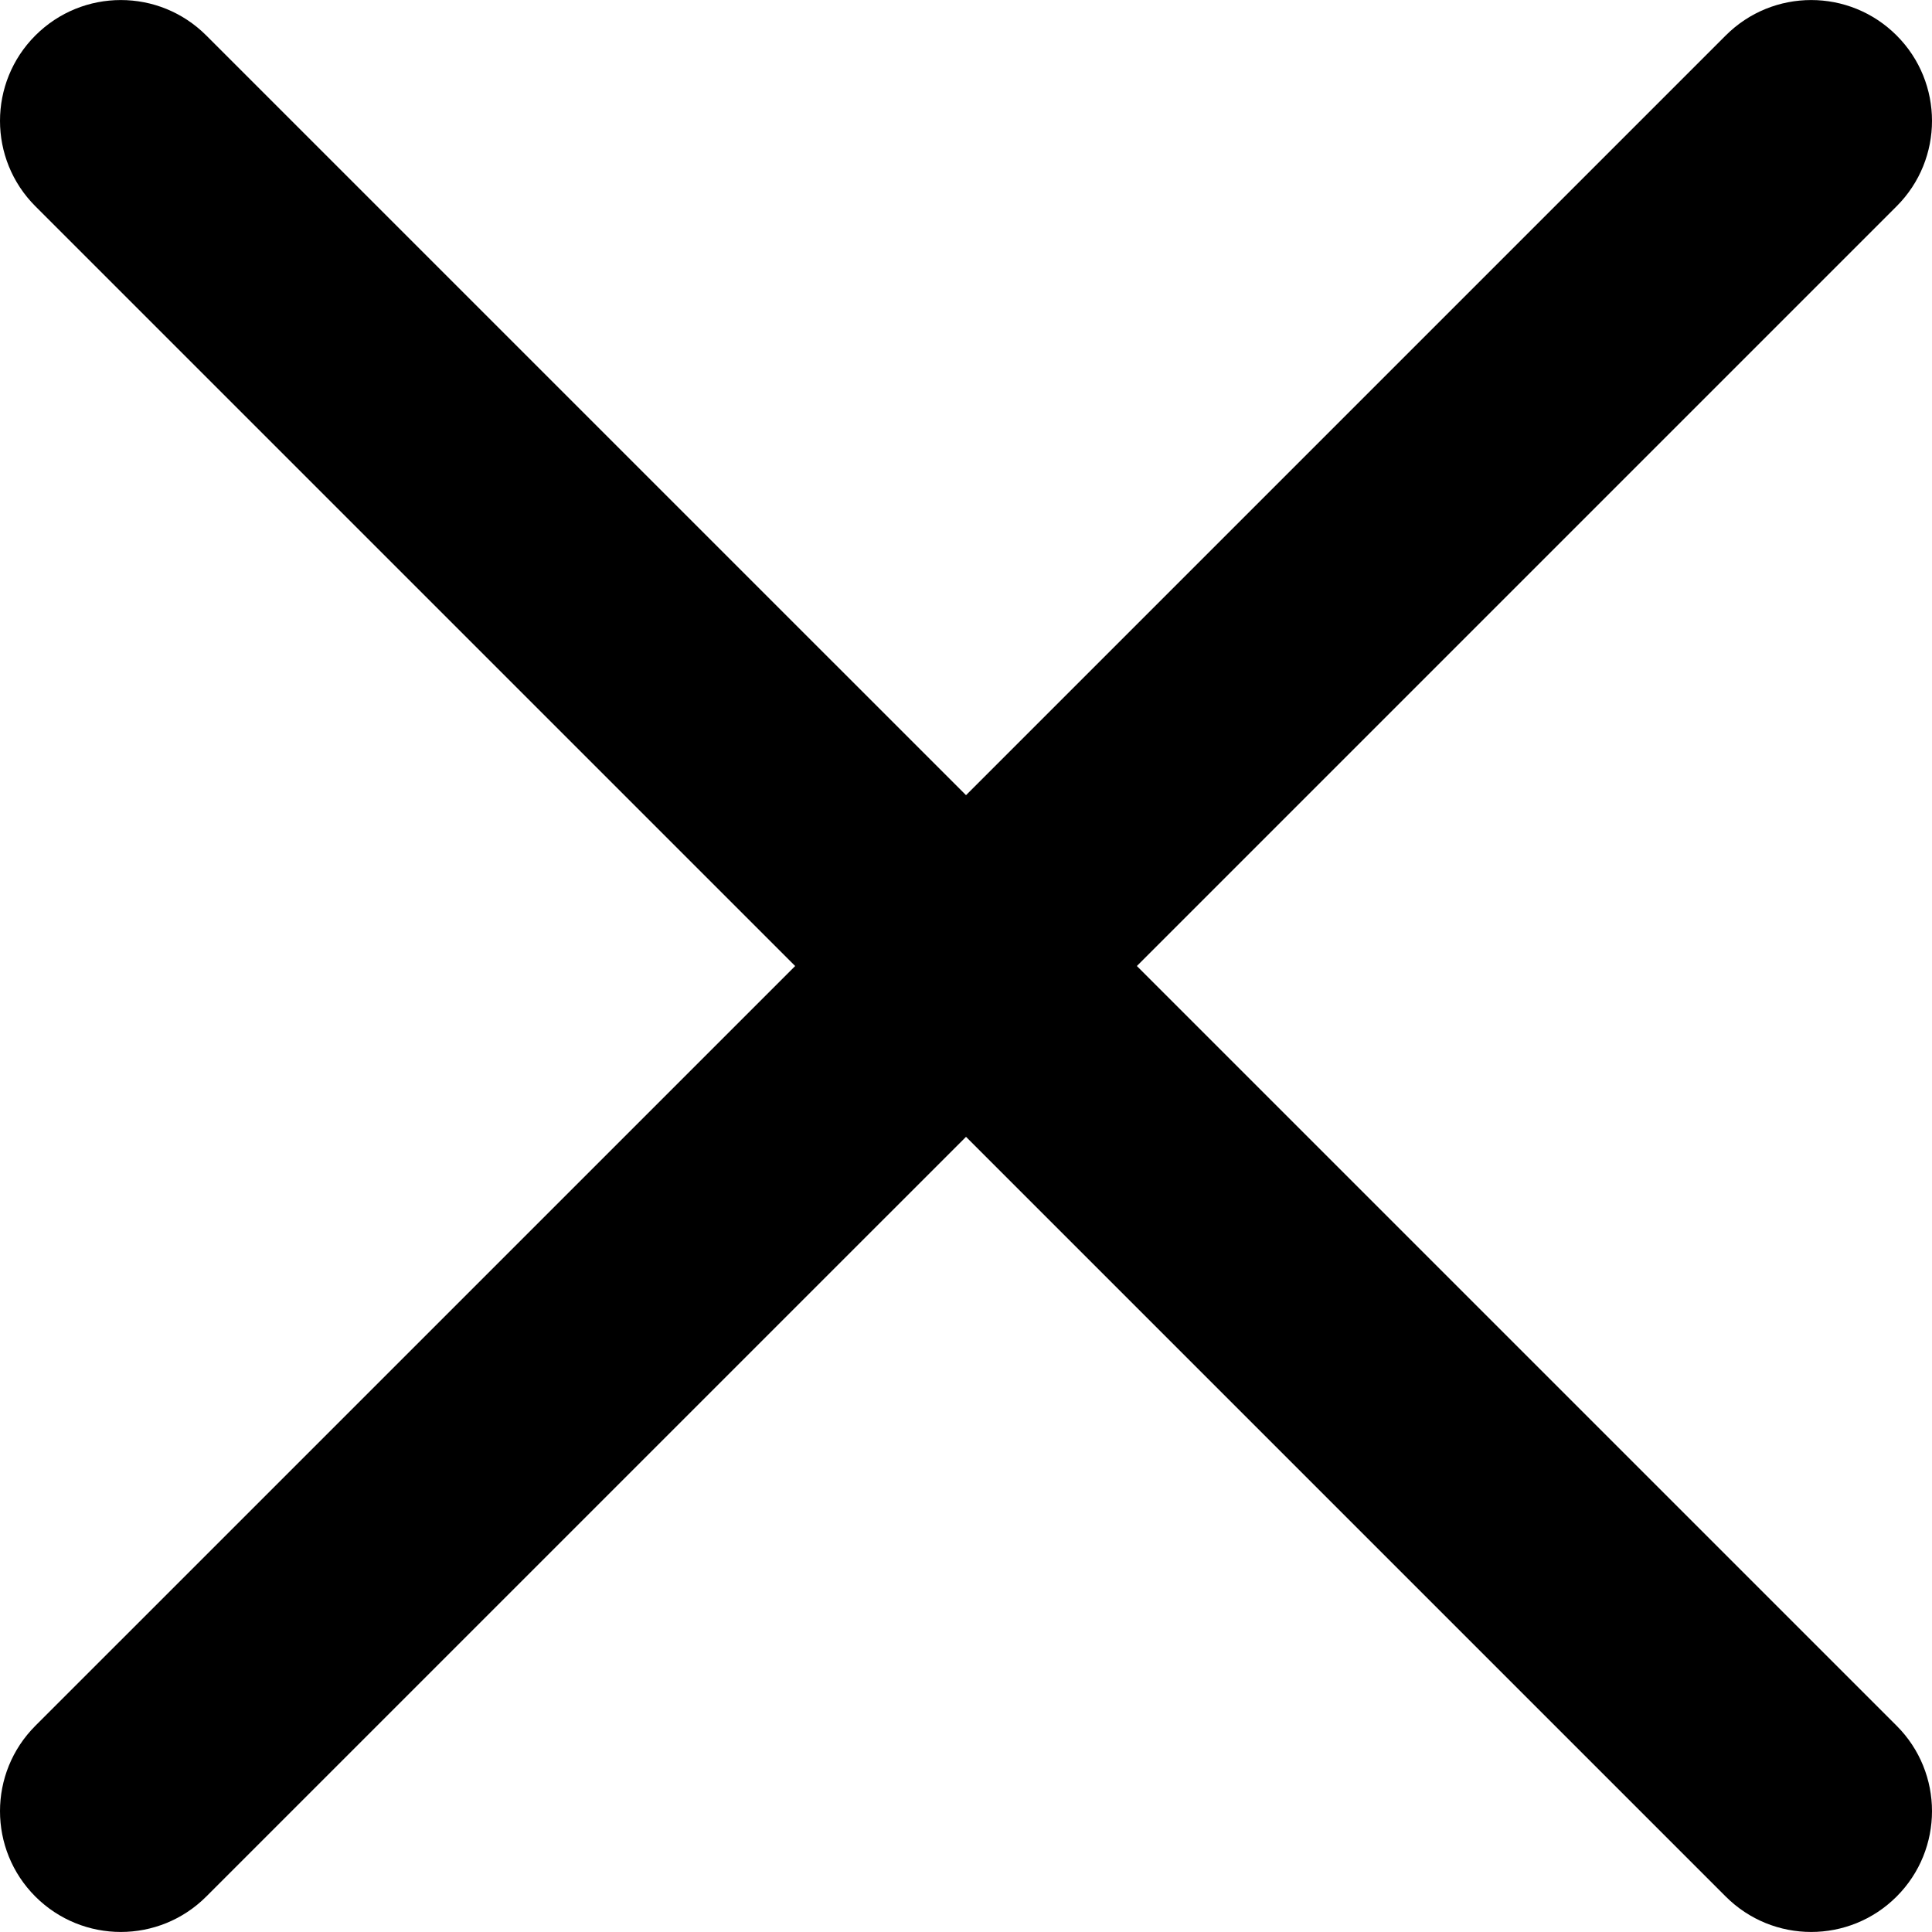
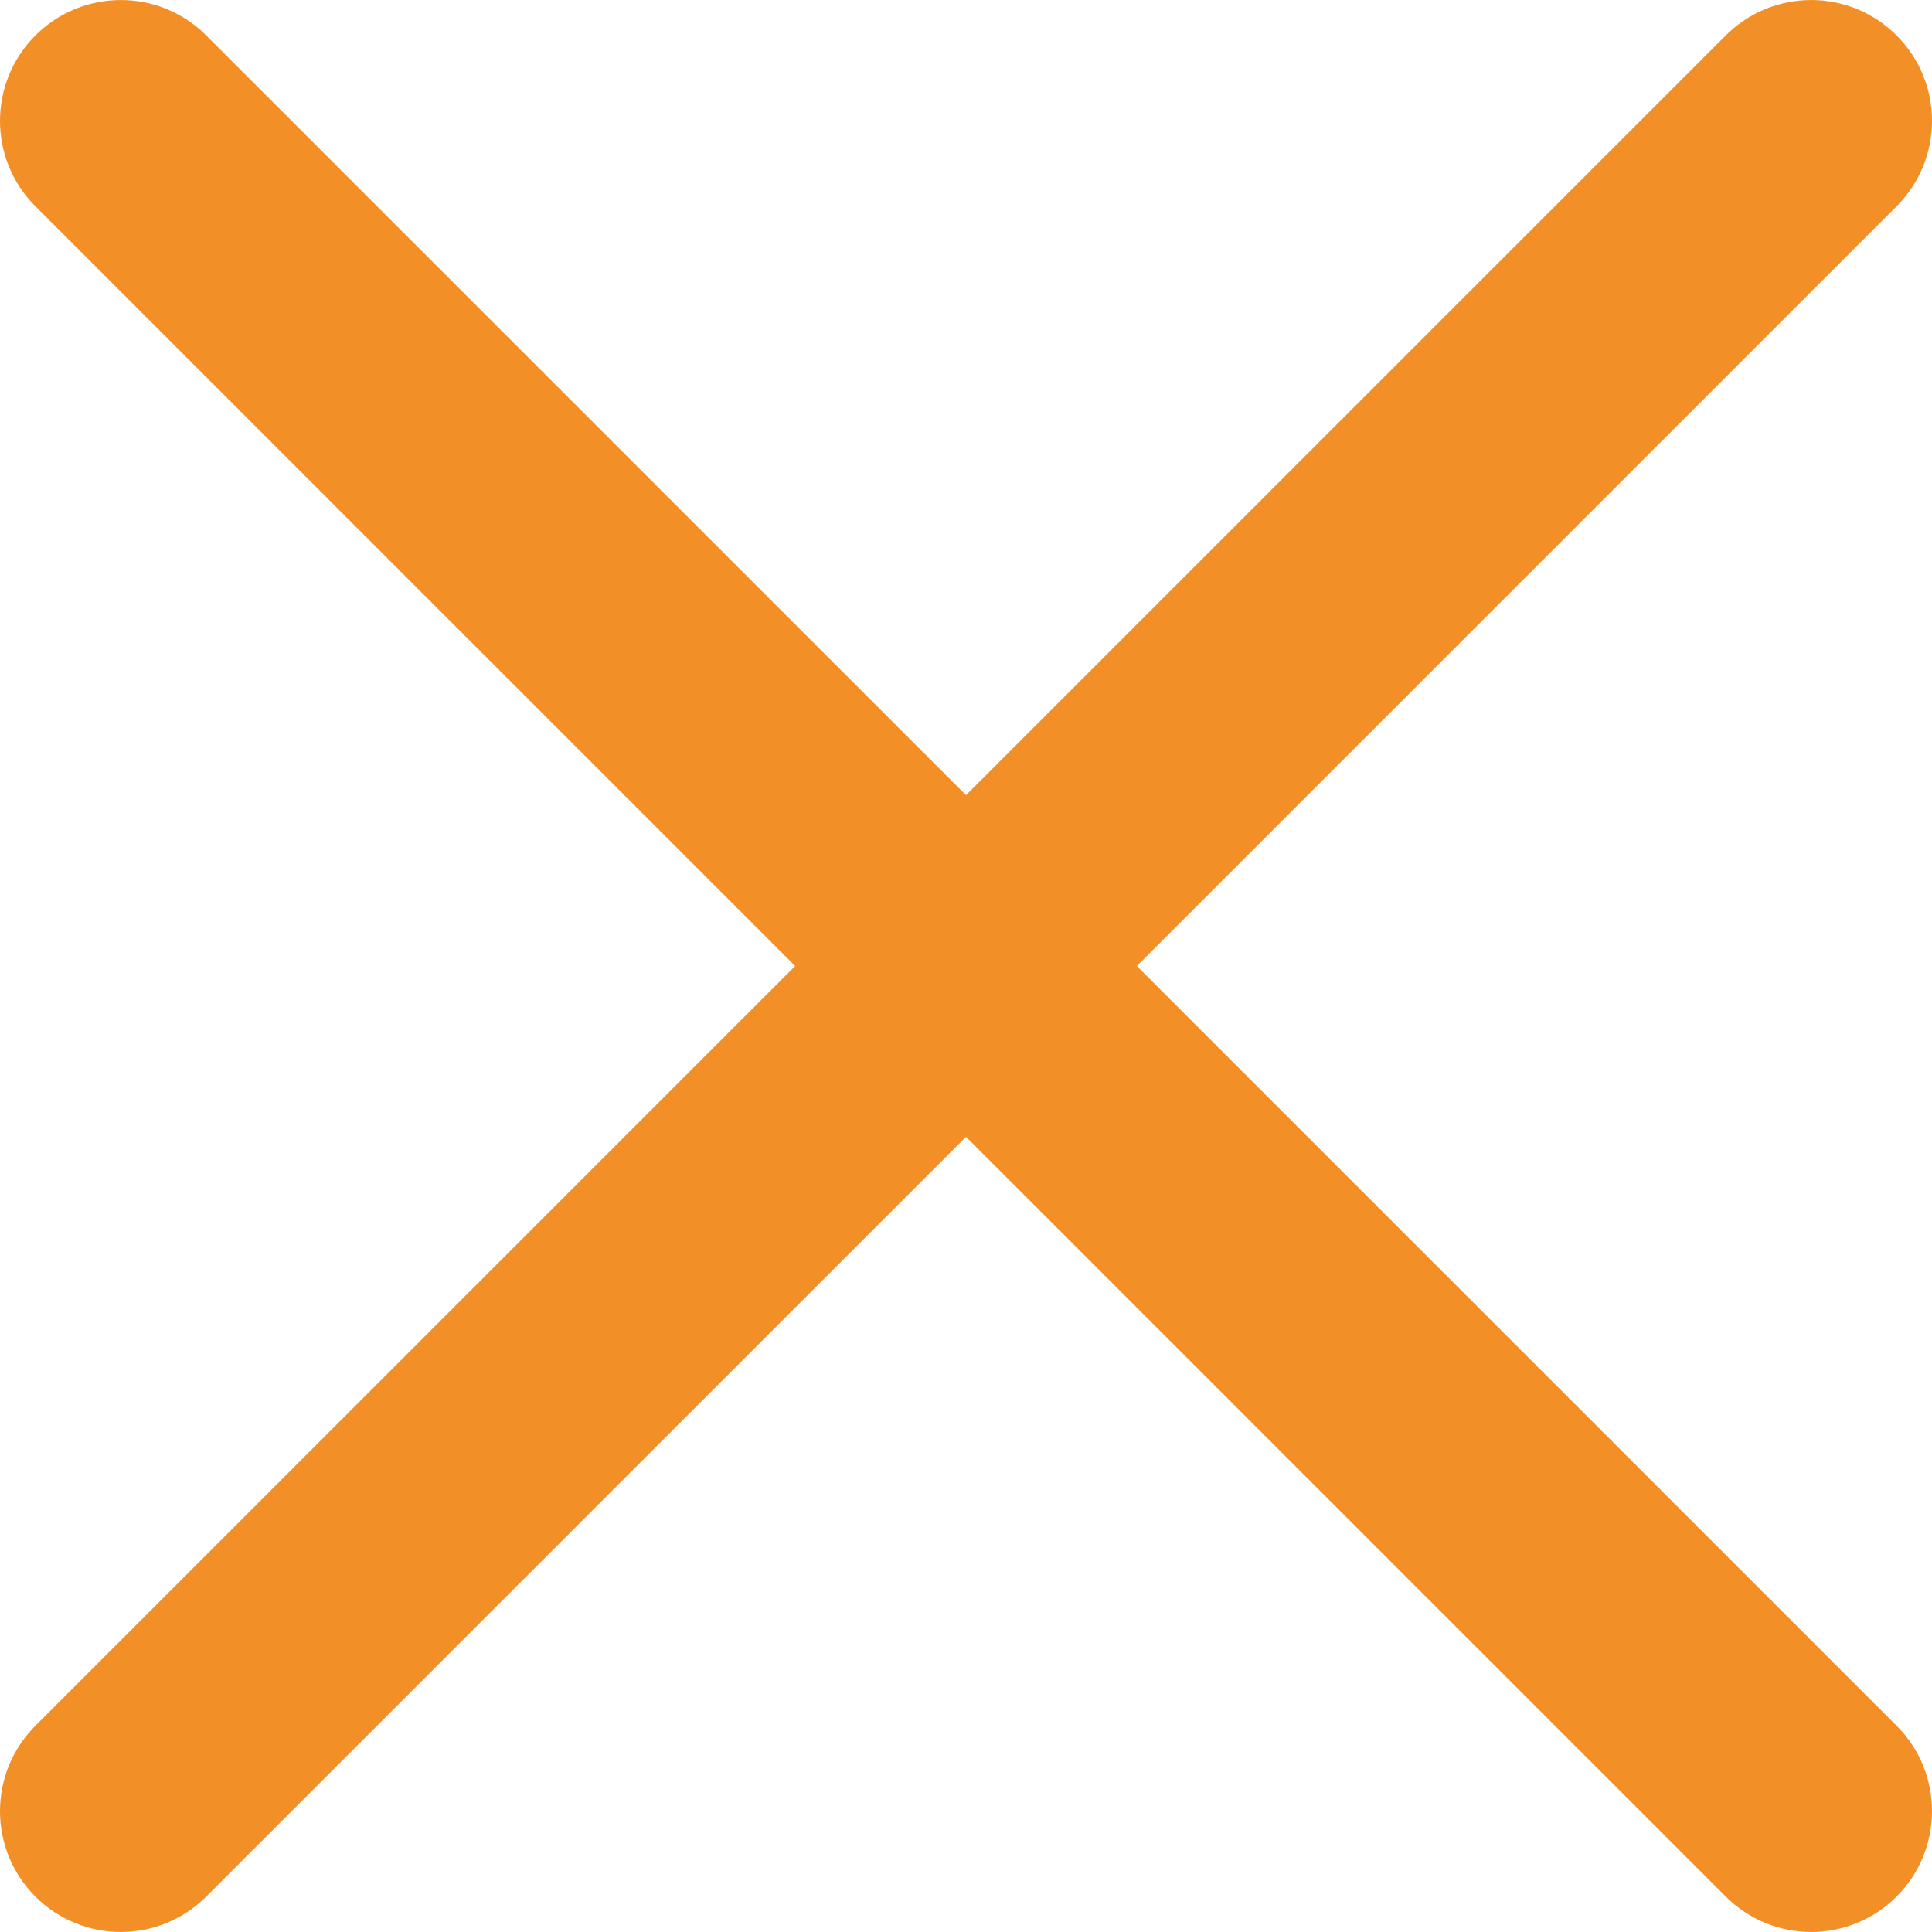
<svg xmlns="http://www.w3.org/2000/svg" version="1.1" id="Capa_1" x="0px" y="0px" viewBox="0 0 47.971 47.971" style="enable-background:new 0 0 47.971 47.971;" xml:space="preserve">
  <g>
-     <path d="M28.228,23.986L47.092,5.122c1.172-1.171,1.172-3.071,0-4.242c-1.172-1.172-3.07-1.172-4.242,0L23.986,19.744L5.121,0.88   c-1.172-1.172-3.07-1.172-4.242,0c-1.172,1.171-1.172,3.071,0,4.242l18.865,18.864L0.879,42.85c-1.172,1.171-1.172,3.071,0,4.242   C1.465,47.677,2.233,47.97,3,47.97s1.535-0.293,2.121-0.879l18.865-18.864L42.85,47.091c0.586,0.586,1.354,0.879,2.121,0.879   s1.535-0.293,2.121-0.879c1.172-1.171,1.172-3.071,0-4.242L28.228,23.986z" />
+     <path d="M28.228,23.986L47.092,5.122c1.172-1.171,1.172-3.071,0-4.242c-1.172-1.172-3.07-1.172-4.242,0L23.986,19.744L5.121,0.88   c-1.172-1.172-3.07-1.172-4.242,0c-1.172,1.171-1.172,3.071,0,4.242l18.865,18.864L0.879,42.85c-1.172,1.171-1.172,3.071,0,4.242   C1.465,47.677,2.233,47.97,3,47.97s1.535-0.293,2.121-0.879l18.865-18.864L42.85,47.091c0.586,0.586,1.354,0.879,2.121,0.879   s1.535-0.293,2.121-0.879c1.172-1.171,1.172-3.071,0-4.242L28.228,23.986z" fill="#f28f27" />
  </g>
</svg>
